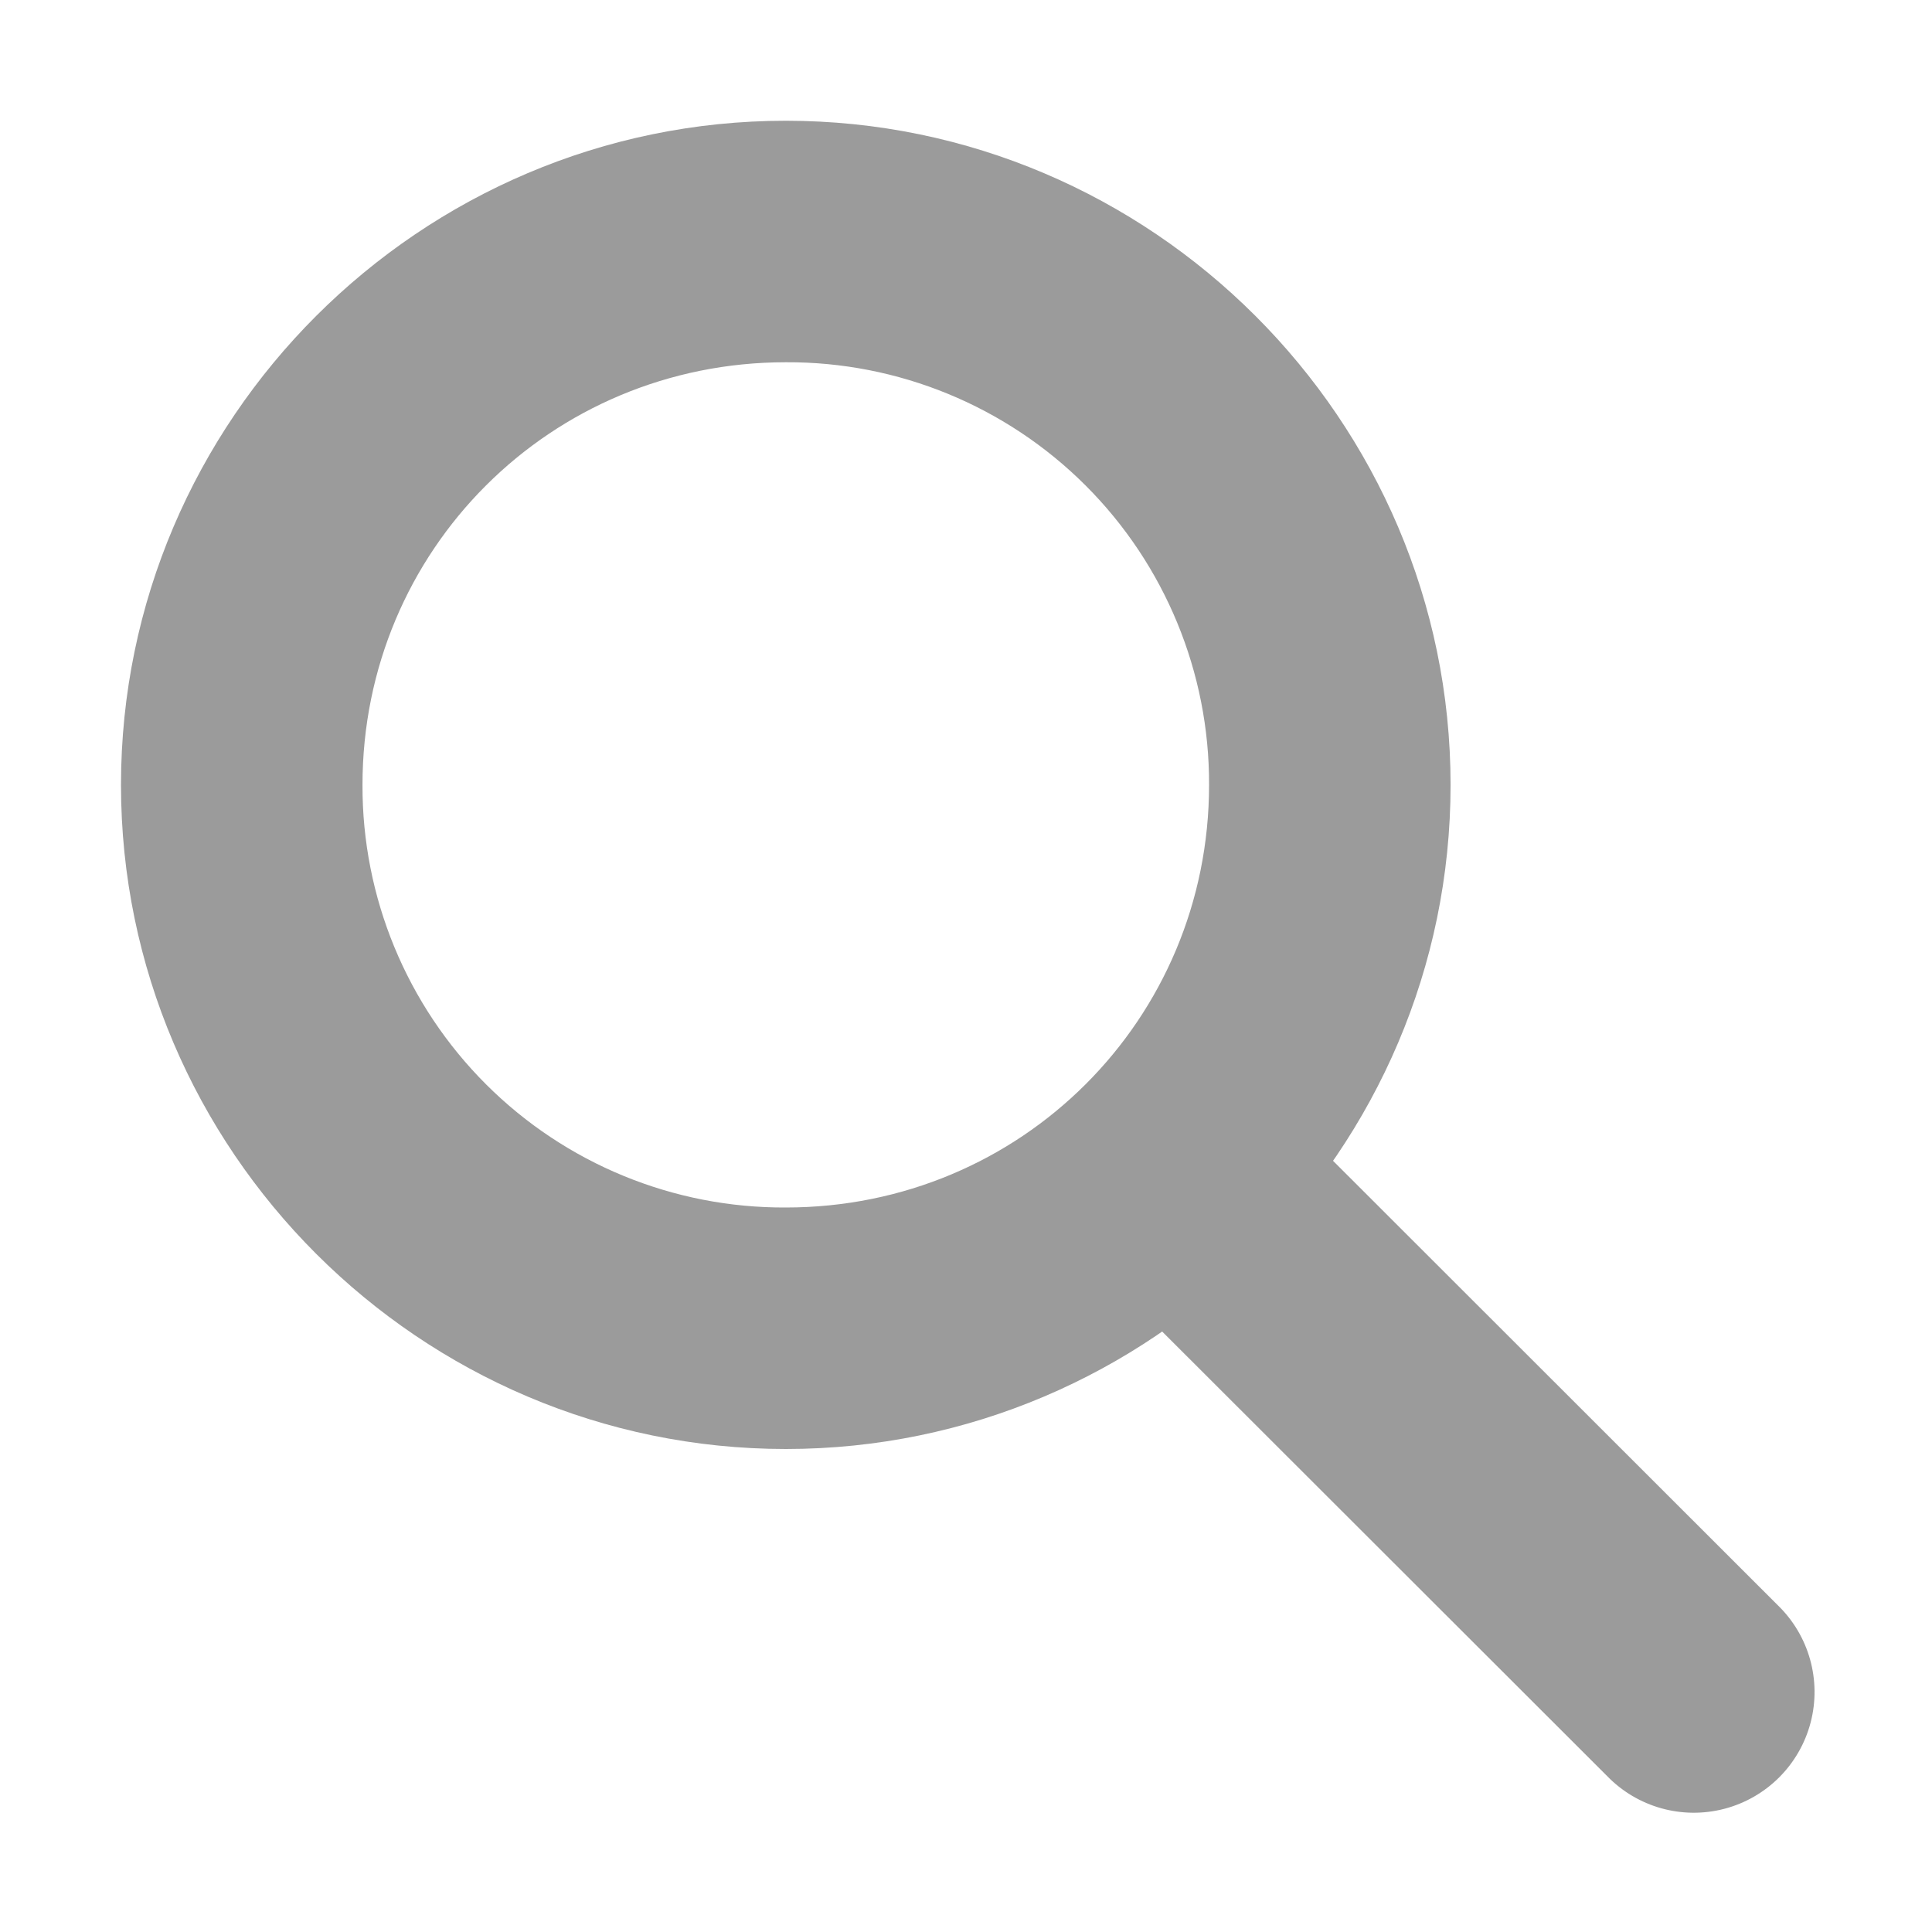
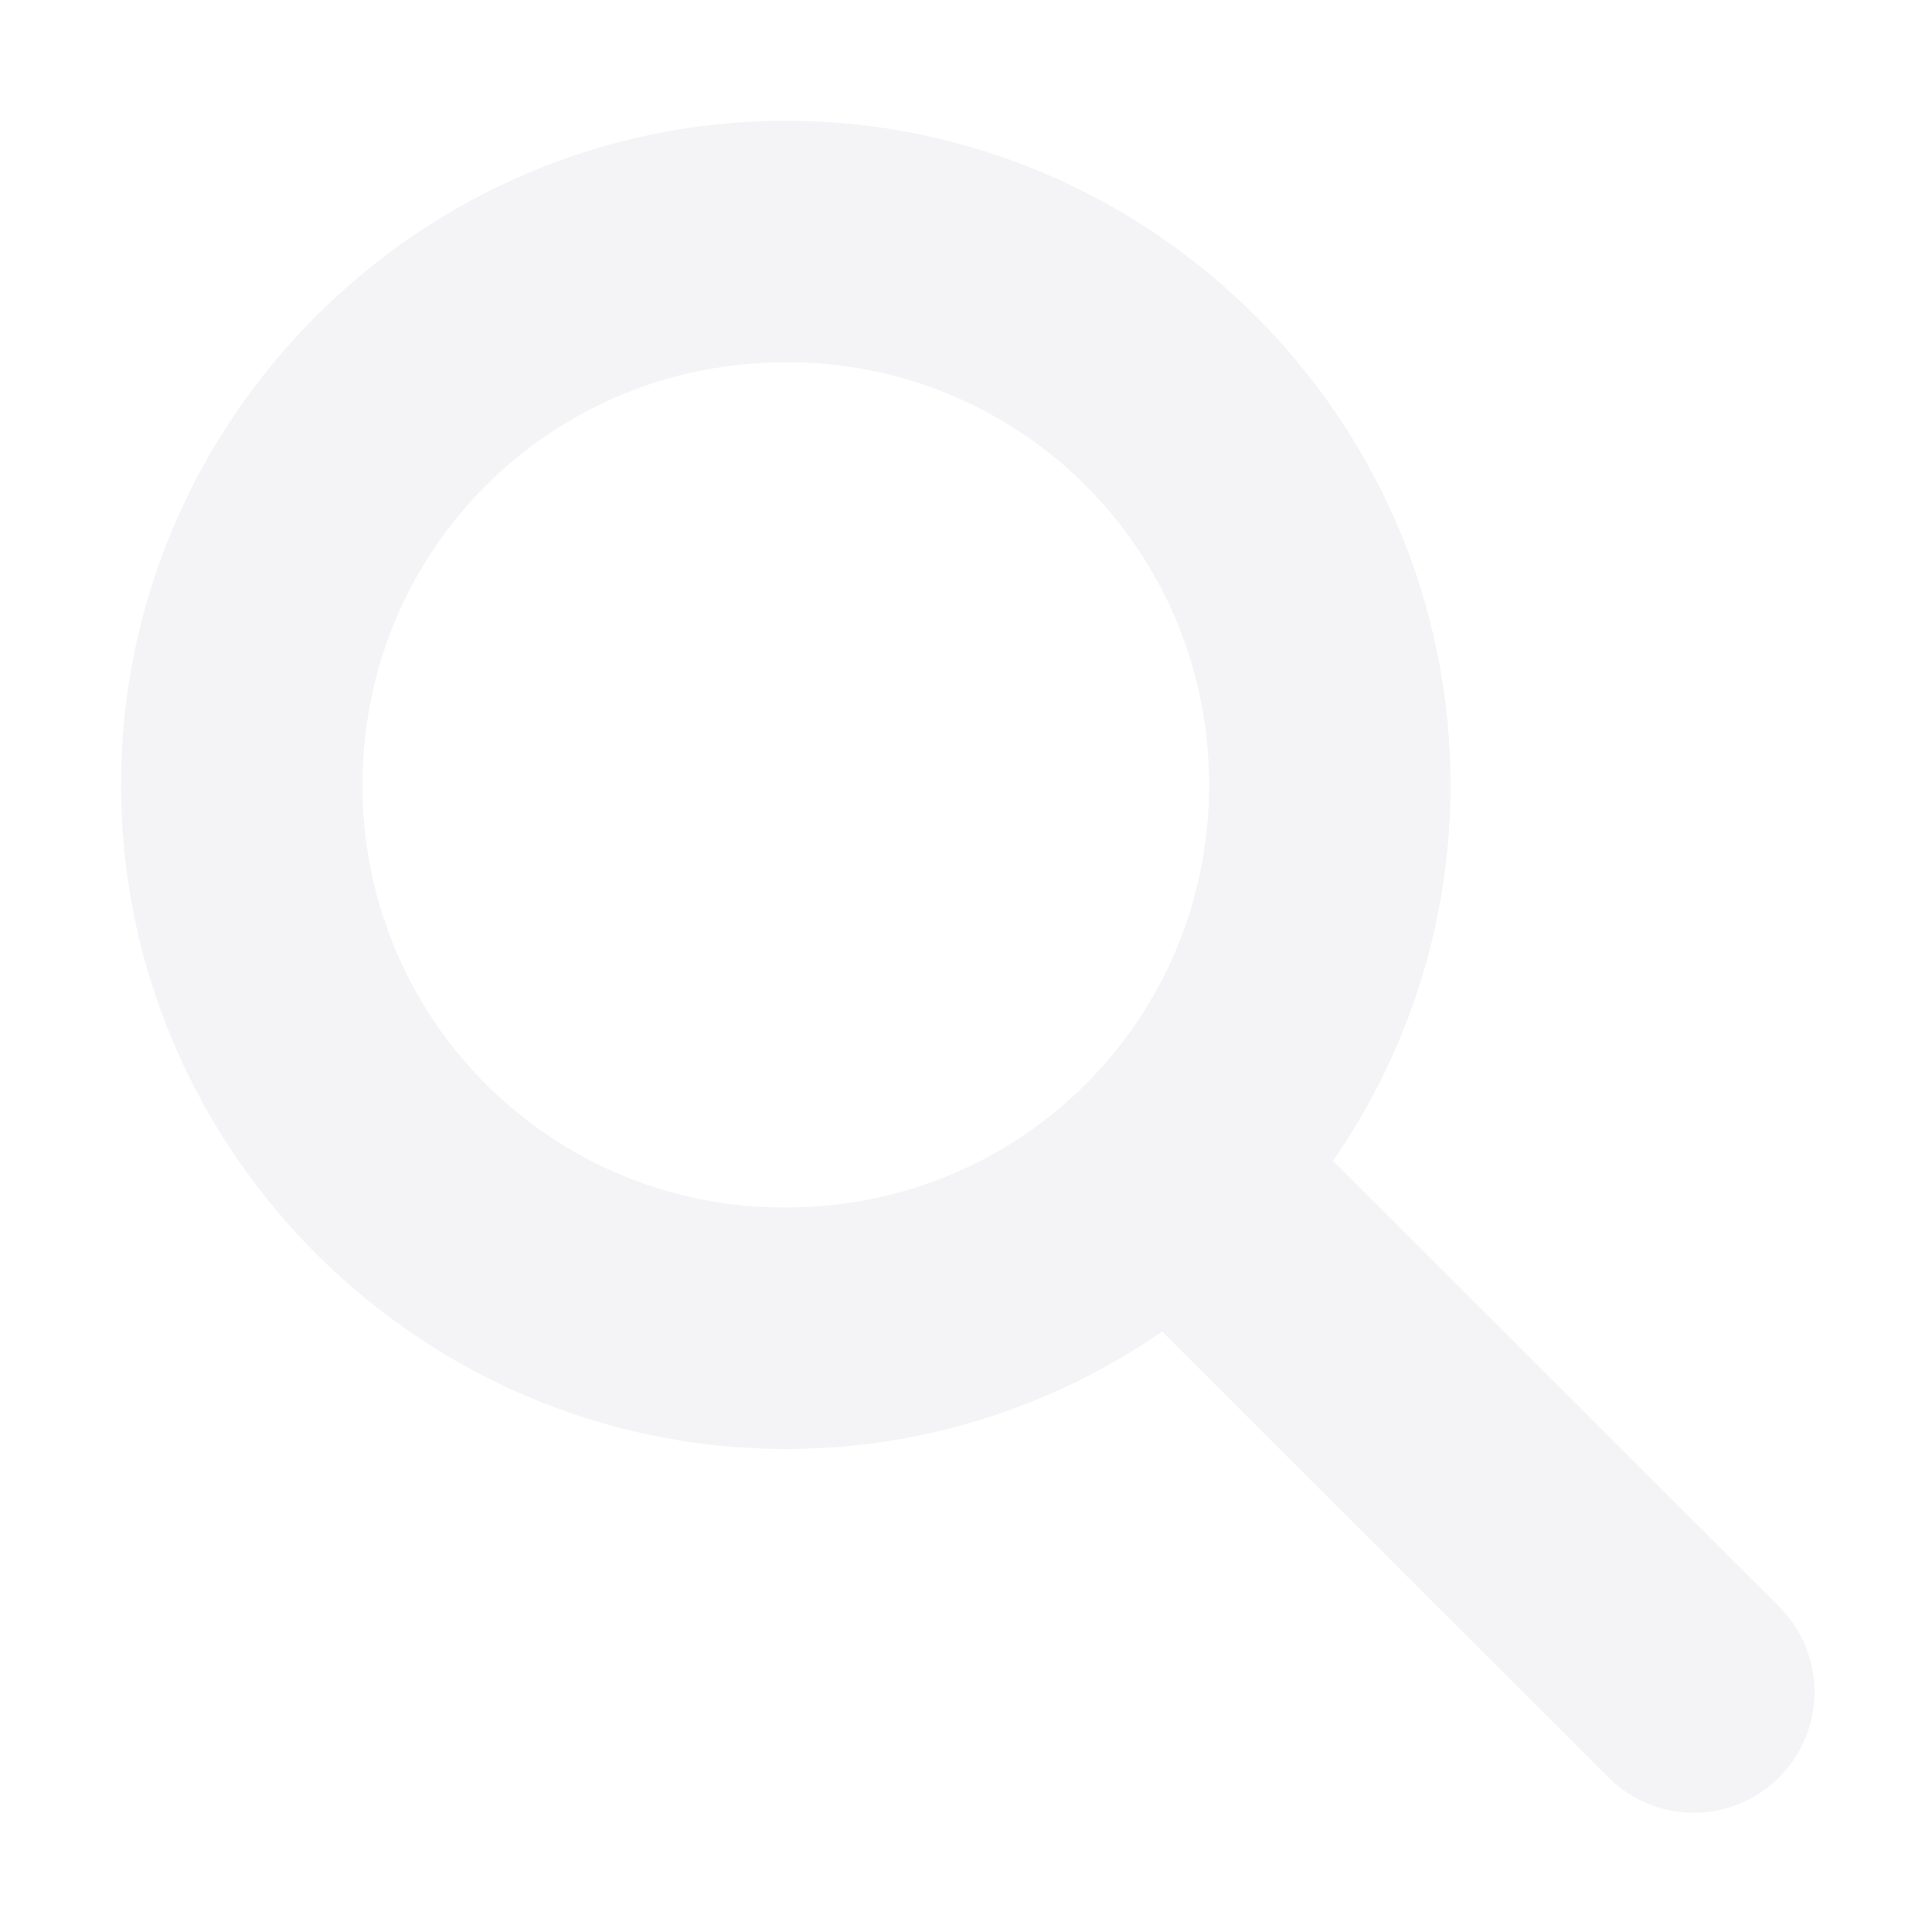
<svg xmlns="http://www.w3.org/2000/svg" width="16" height="16">
-   <g color="#000" font-weight="400" font-family="sans-serif" white-space="normal" fill="#9b9b9b">
-     <path d="M6.508 1C3.48 1 1.002 3.474 1.002 6.5S3.48 12 6.508 12s5.505-2.474 5.505-5.5S9.536 1 6.508 1zm0 2a3.488 3.488 0 0 1 3.505 3.5c0 1.944-1.557 3.5-3.505 3.5a3.488 3.488 0 0 1-3.506-3.5c0-1.944 1.557-3.5 3.506-3.5z" style="line-height:normal;font-variant-ligatures:normal;font-variant-position:normal;font-variant-caps:normal;font-variant-numeric:normal;font-variant-alternates:normal;font-feature-settings:normal;text-indent:0;text-align:start;text-decoration-line:none;text-decoration-style:solid;text-decoration-color:#000;text-transform:none;text-orientation:mixed;shape-padding:0;isolation:auto;mix-blend-mode:normal;marker:none" overflow="visible" />
-     <path d="M10 8.99a1 1 0 0 0-.696 1.717l4.004 4a1 1 0 1 0 1.414-1.414l-4.003-4a1 1 0 0 0-.72-.303z" style="line-height:normal;font-variant-ligatures:normal;font-variant-position:normal;font-variant-caps:normal;font-variant-numeric:normal;font-variant-alternates:normal;font-feature-settings:normal;text-indent:0;text-align:start;text-decoration-line:none;text-decoration-style:solid;text-decoration-color:#000;text-transform:none;text-orientation:mixed;shape-padding:0;isolation:auto;mix-blend-mode:normal;marker:none" overflow="visible" />
+   <g color="#17191e" font-weight="400" font-family="sans-serif" white-space="normal" fill="#f4f4f7">
+     <path d="M6.508 1C3.48 1 1.002 3.474 1.002 6.5S3.48 12 6.508 12s5.505-2.474 5.505-5.5S9.536 1 6.508 1zm0 2a3.488 3.488 0 0 1 3.505 3.5c0 1.944-1.557 3.5-3.505 3.5a3.488 3.488 0 0 1-3.506-3.5c0-1.944 1.557-3.5 3.506-3.5z" style="line-height:normal;font-variant-ligatures:normal;font-variant-position:normal;font-variant-caps:normal;font-variant-numeric:normal;font-variant-alternates:normal;font-feature-settings:normal;text-indent:0;text-align:start;text-decoration-line:none;text-decoration-style:solid;text-decoration-color:#17191e;text-transform:none;text-orientation:mixed;shape-padding:0;isolation:auto;mix-blend-mode:normal;marker:none" overflow="visible" />
+     <path d="M10 8.99a1 1 0 0 0-.696 1.717l4.004 4a1 1 0 1 0 1.414-1.414l-4.003-4a1 1 0 0 0-.72-.303z" style="line-height:normal;font-variant-ligatures:normal;font-variant-position:normal;font-variant-caps:normal;font-variant-numeric:normal;font-variant-alternates:normal;font-feature-settings:normal;text-indent:0;text-align:start;text-decoration-line:none;text-decoration-style:solid;text-decoration-color:#17191e;text-transform:none;text-orientation:mixed;shape-padding:0;isolation:auto;mix-blend-mode:normal;marker:none" overflow="visible" />
  </g>
</svg>
